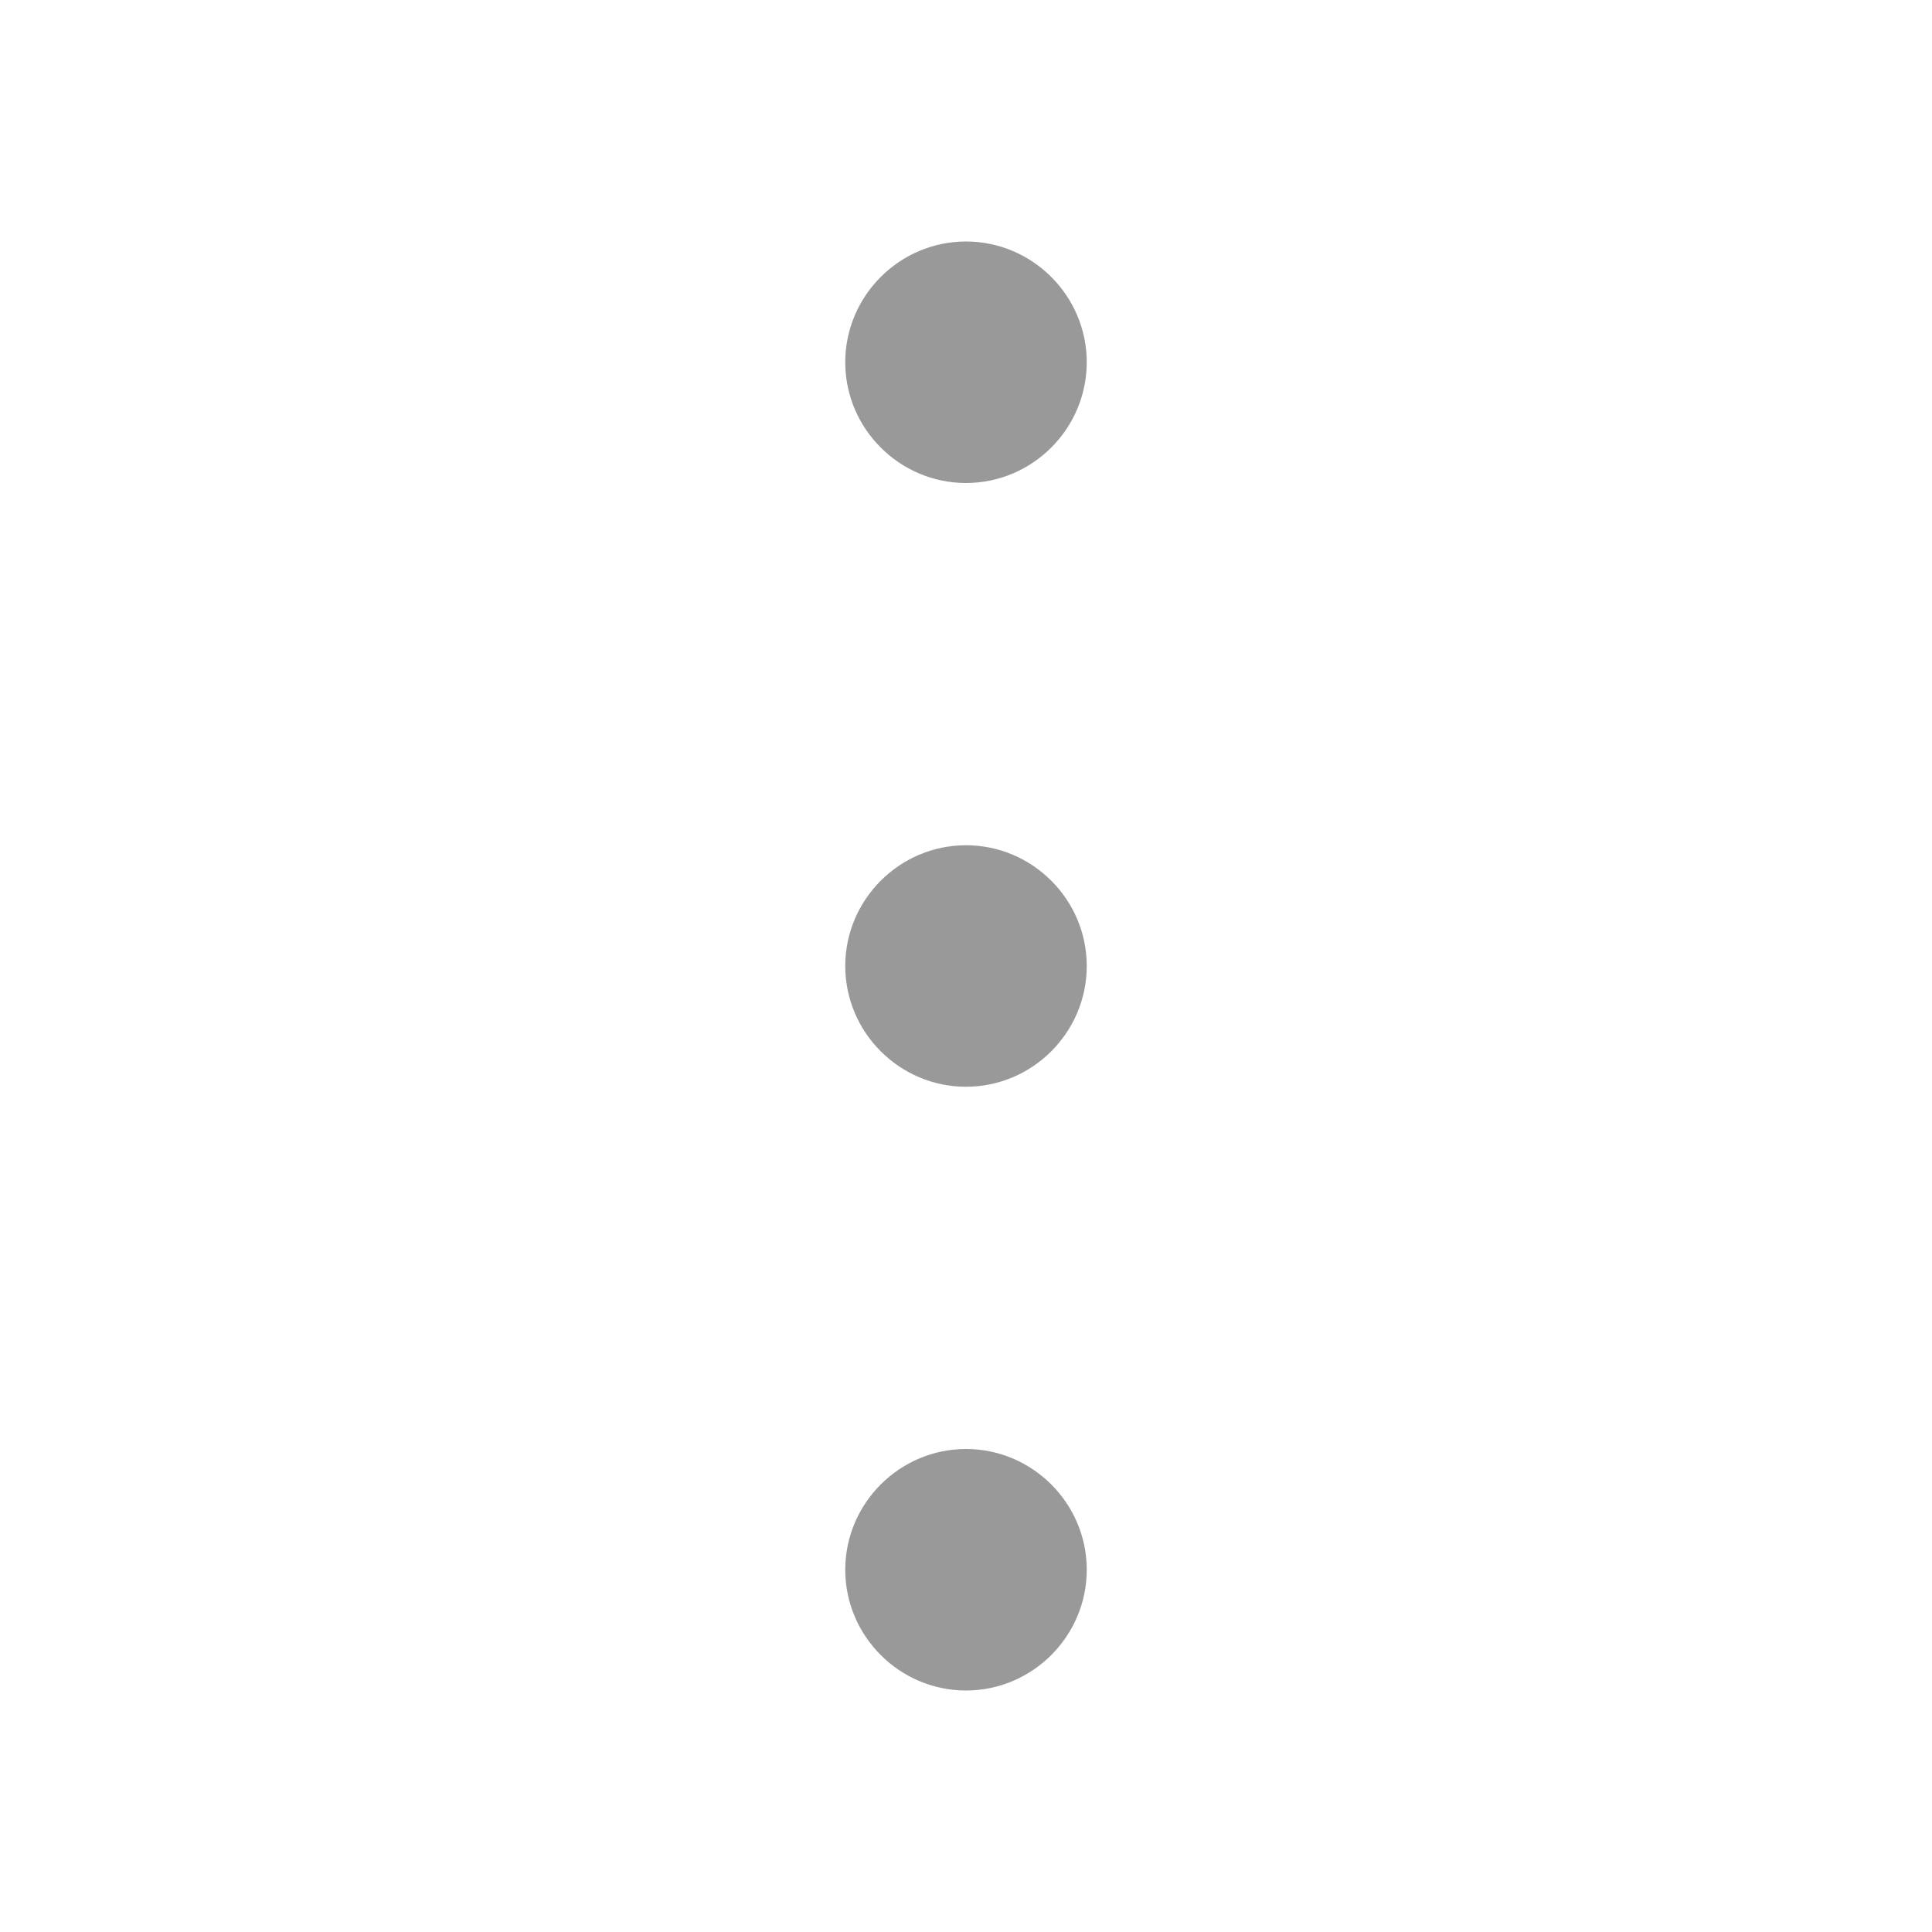
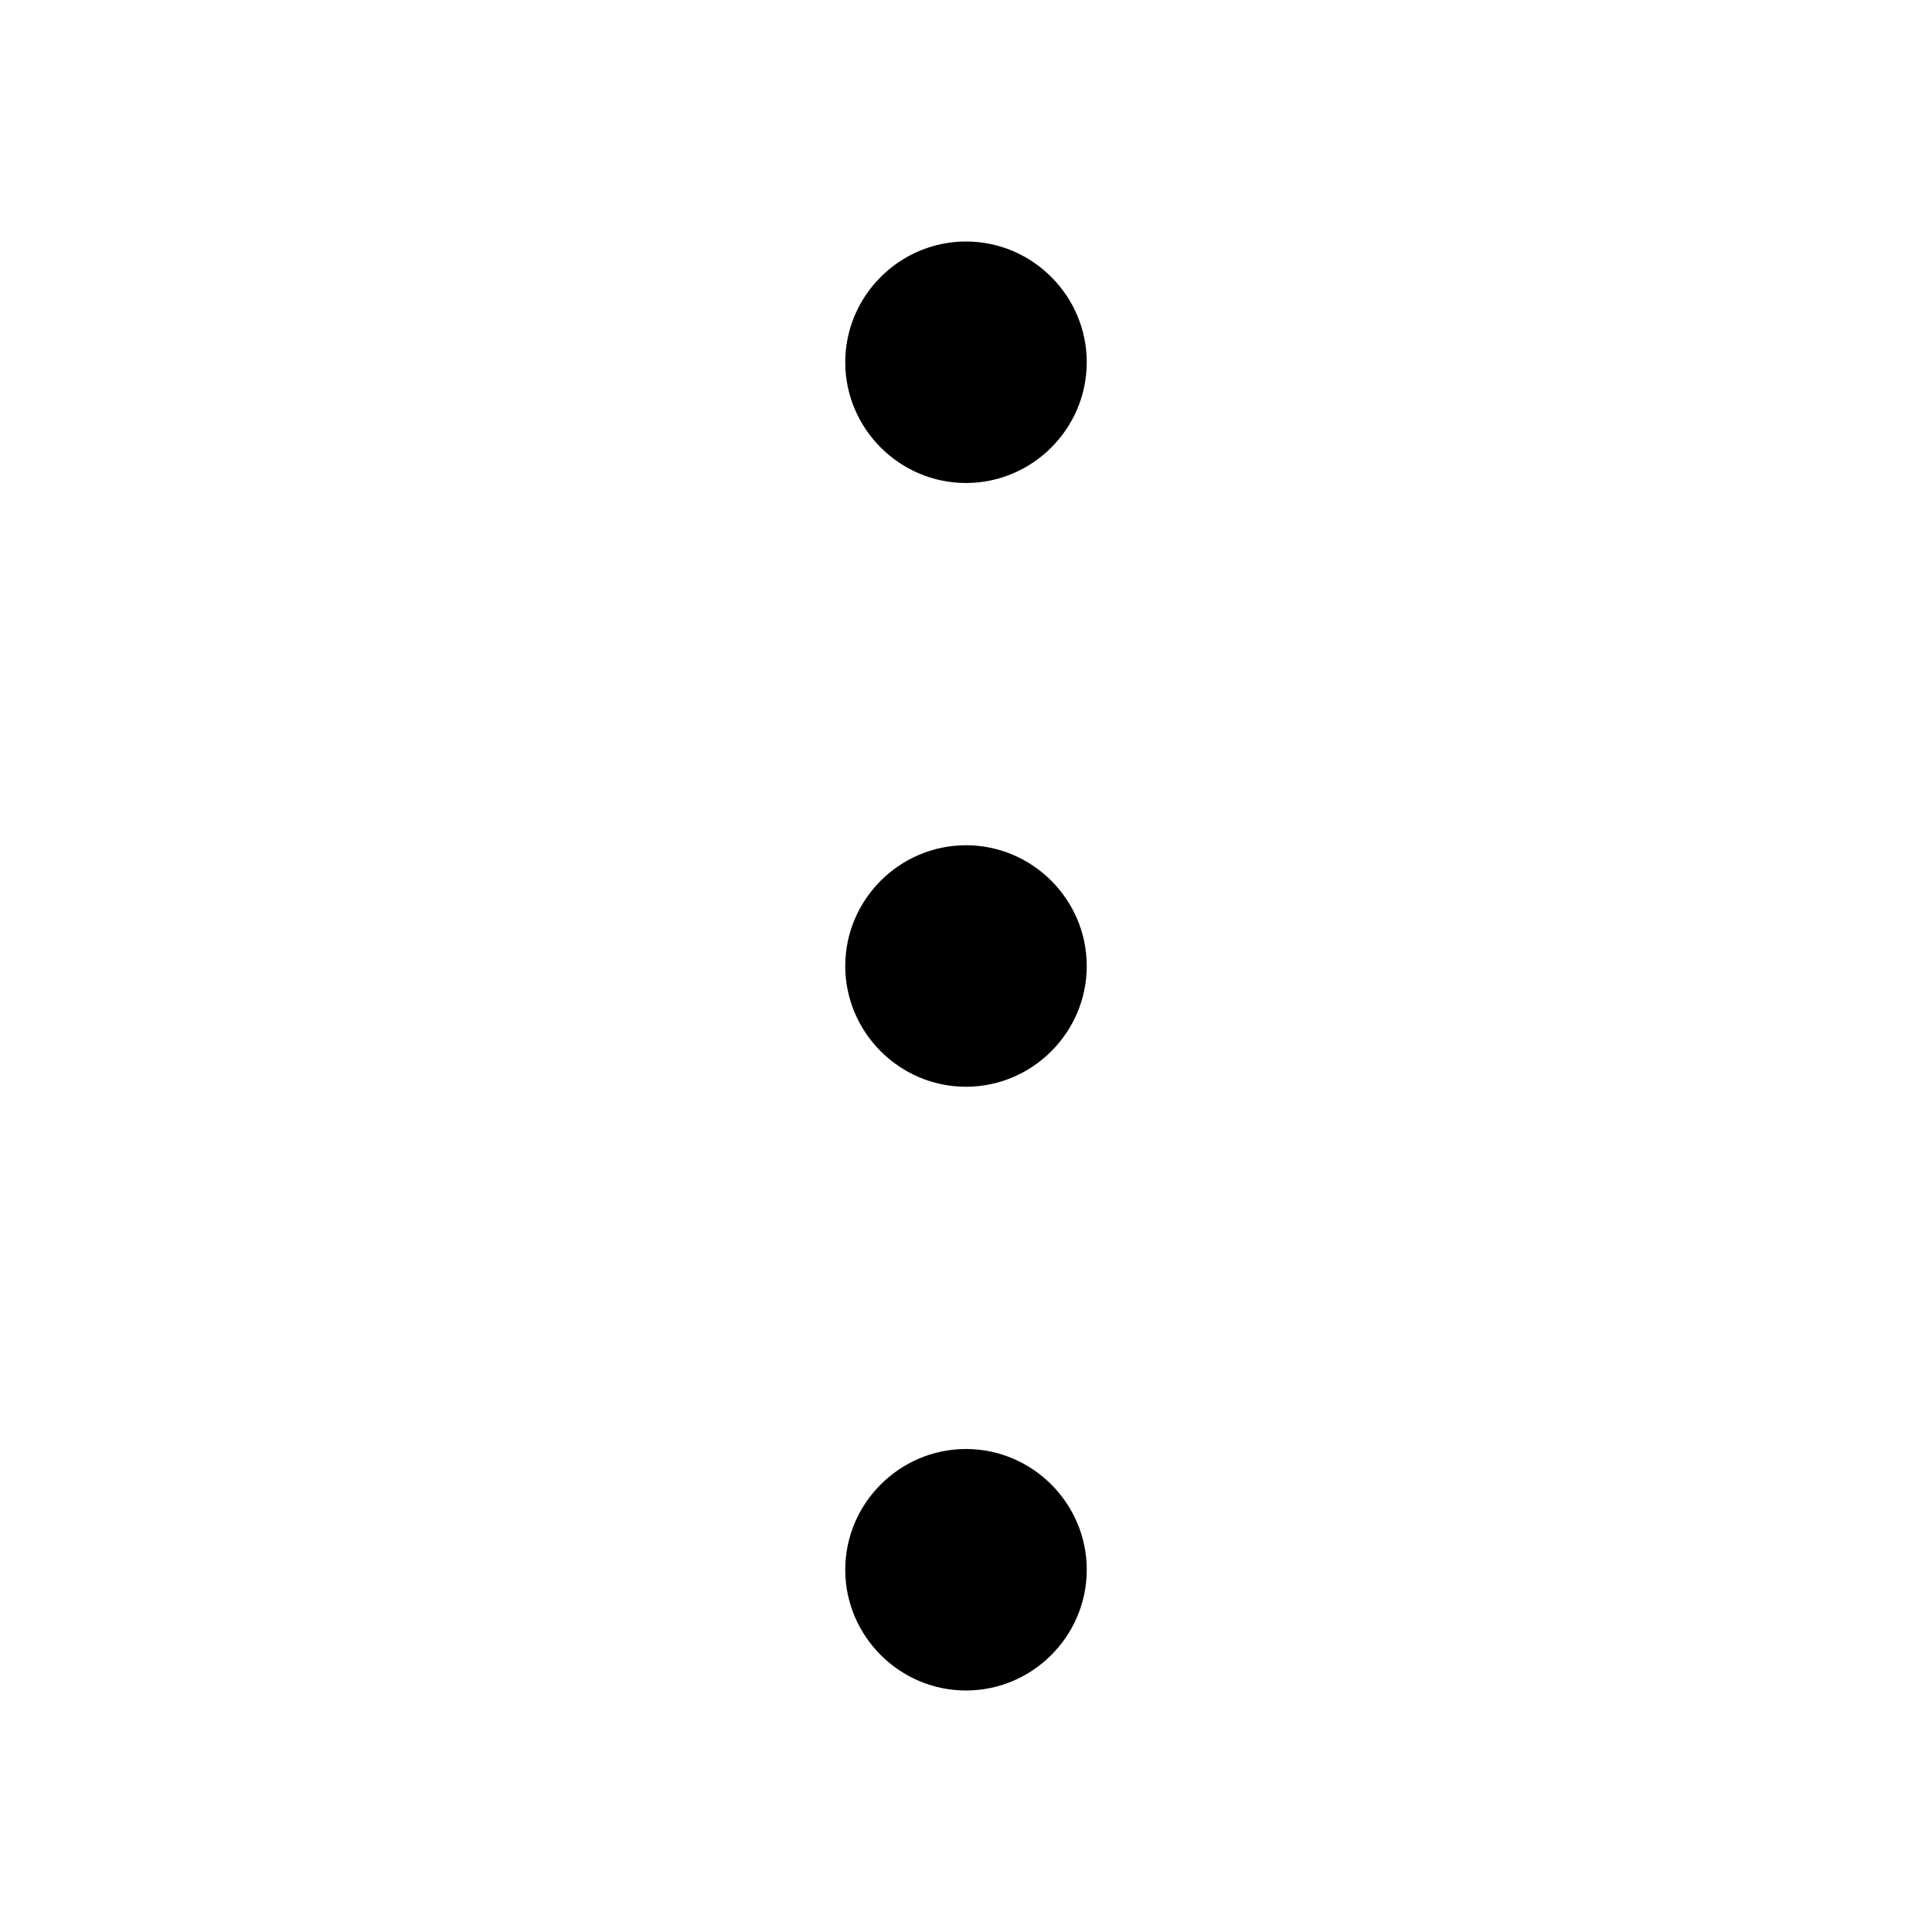
<svg xmlns="http://www.w3.org/2000/svg" width="16" height="16" viewBox="0 0 16 16" fill="none">
-   <path d="M7 13C7 13.55 7.45 14 8 14C8.55 14 9 13.55 9 13C9 12.45 8.55 12 8 12C7.45 12 7 12.45 7 13ZM7 3C7 3.55 7.45 4 8 4C8.55 4 9 3.55 9 3C9 2.45 8.55 2 8 2C7.45 2 7 2.45 7 3ZM7 8C7 8.55 7.45 9 8 9C8.55 9 9 8.55 9 8C9 7.45 8.55 7 8 7C7.45 7 7 7.45 7 8Z" fill="black" fill-opacity="0.4" />
+   <path d="M7 13C7 13.55 7.45 14 8 14C8.55 14 9 13.55 9 13C9 12.45 8.55 12 8 12C7.45 12 7 12.45 7 13ZM7 3C7 3.55 7.45 4 8 4C8.55 4 9 3.55 9 3C9 2.45 8.55 2 8 2C7.45 2 7 2.45 7 3ZM7 8C7 8.55 7.45 9 8 9C8.55 9 9 8.55 9 8C9 7.45 8.55 7 8 7C7.45 7 7 7.45 7 8Z" fill="black" fill-opacity="1" />
</svg>
